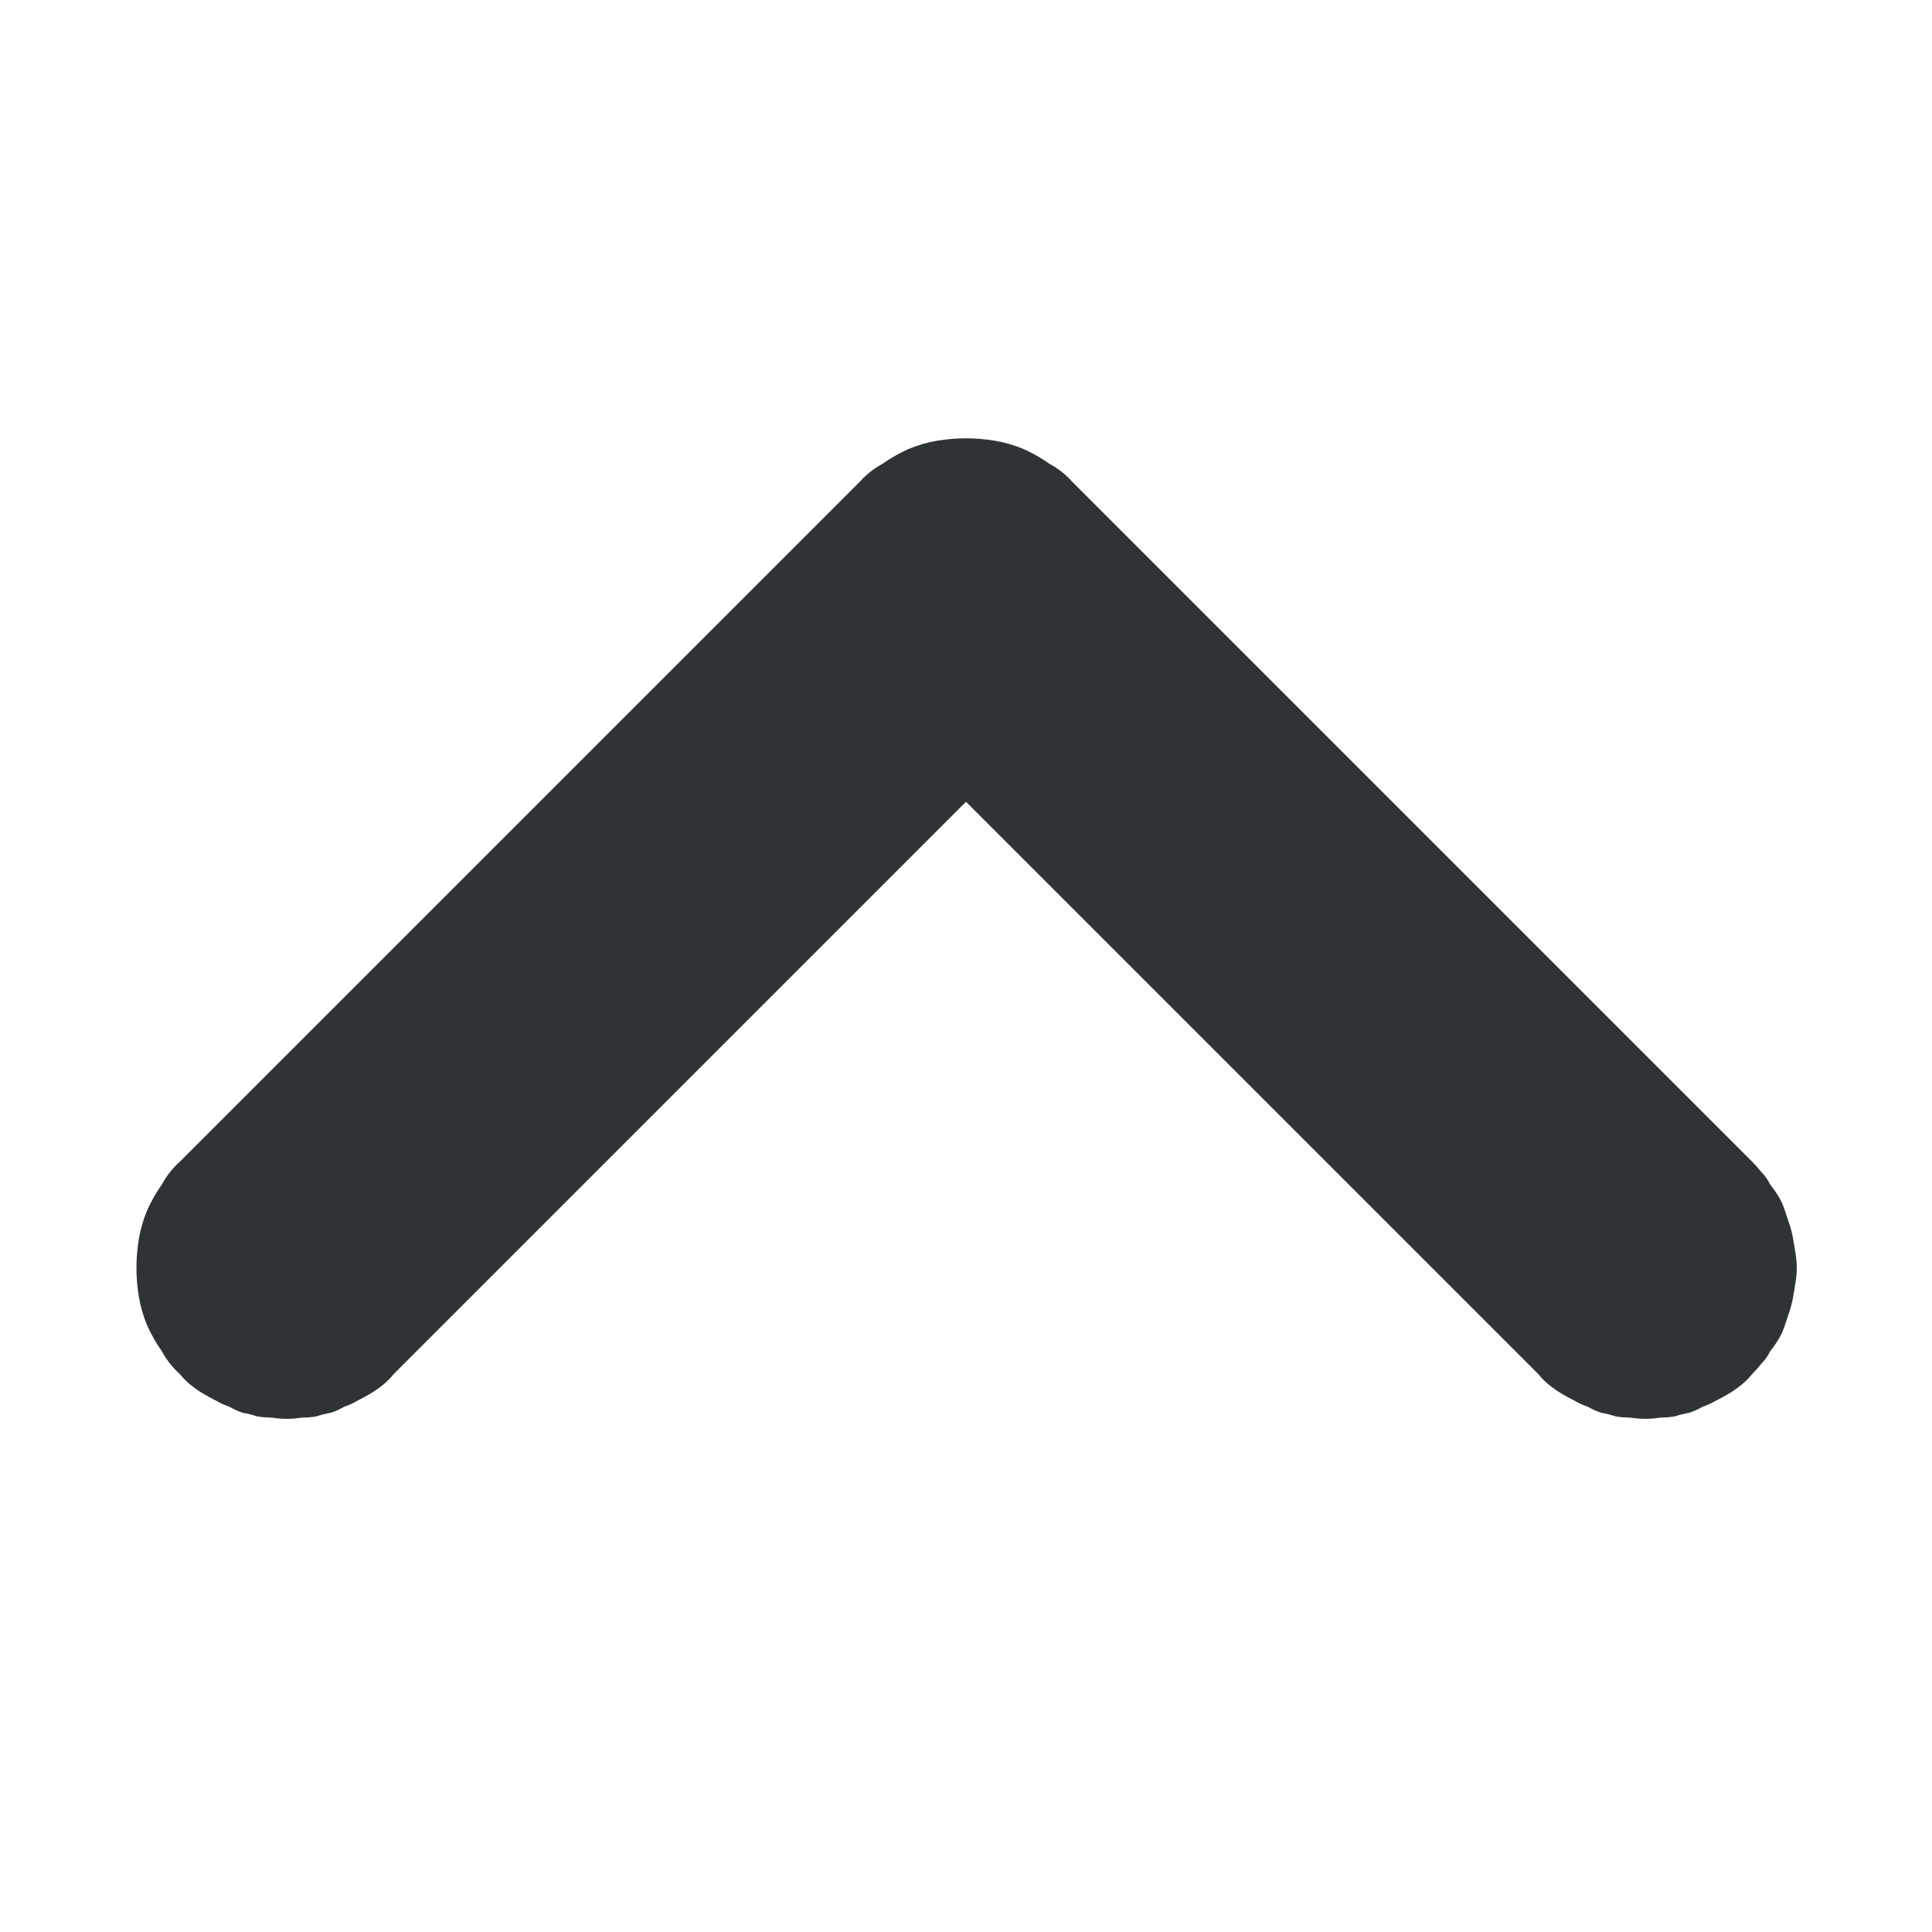
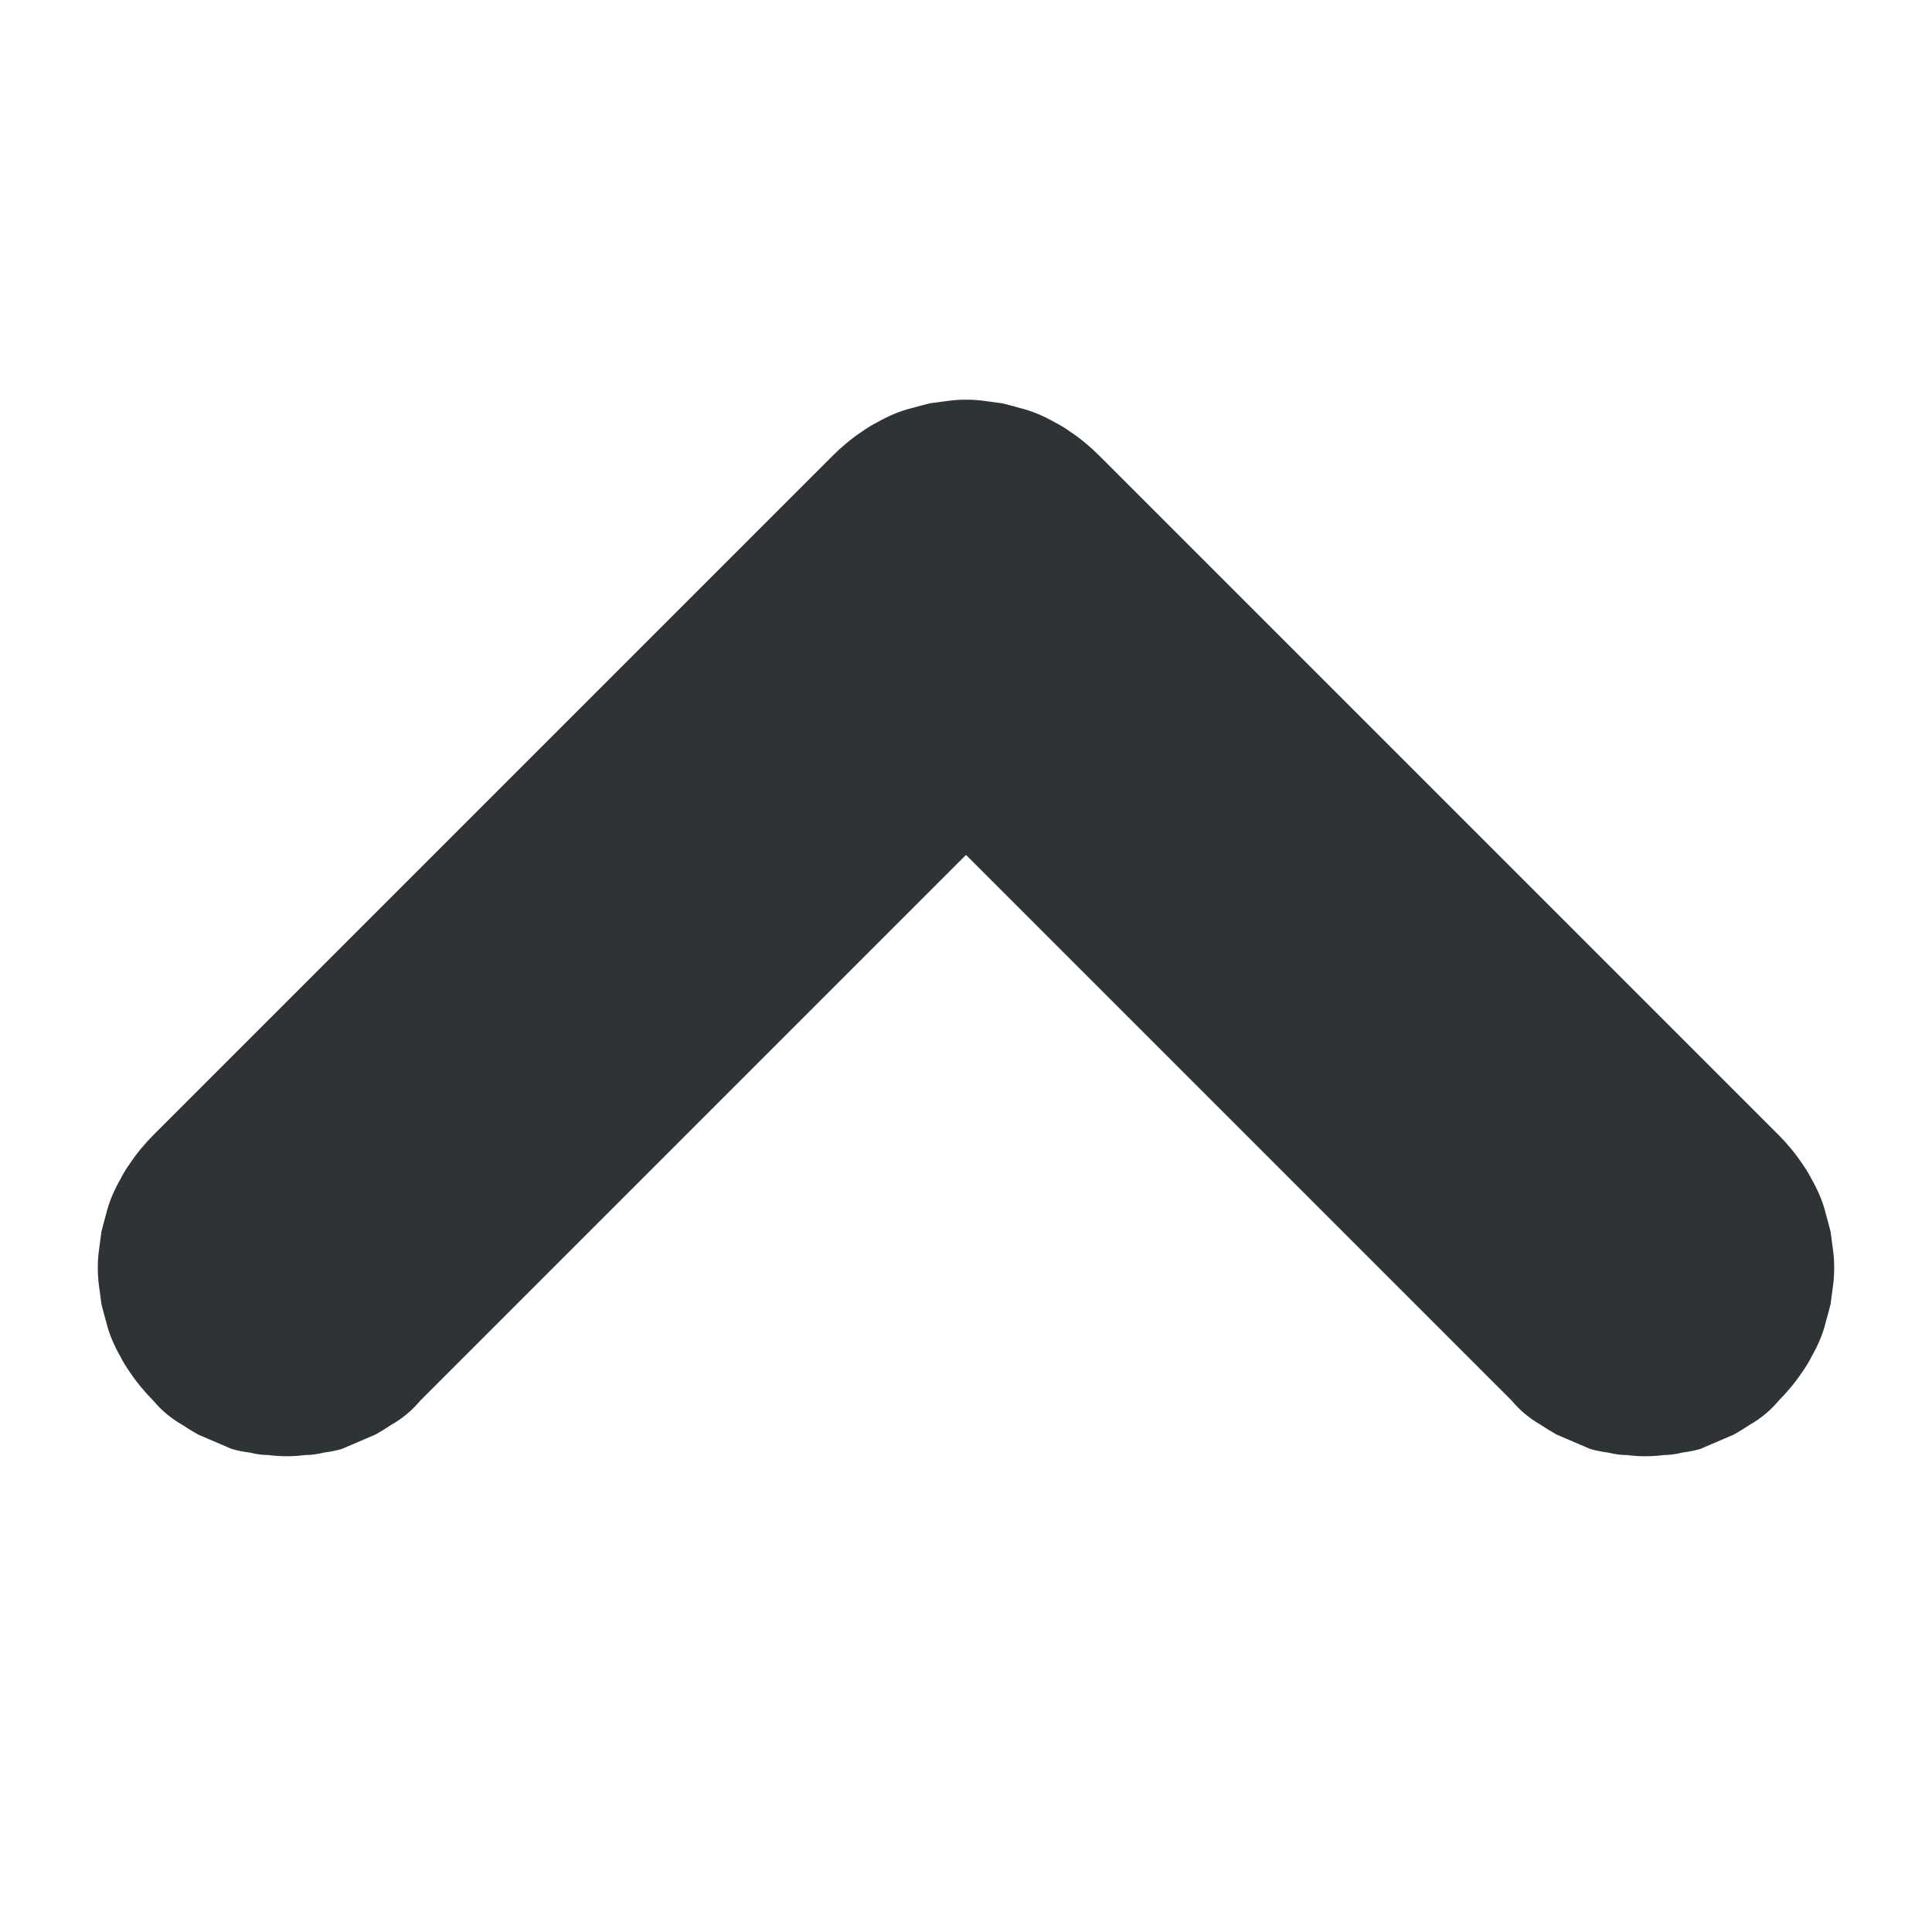
<svg xmlns="http://www.w3.org/2000/svg" width="16" height="16" viewBox="0 0 16 16" fill="#2e3436">
-   <path fill-rule="evenodd" d="M7.12 3.99L1.49 9.62Q1.4 9.7 1.34 9.81Q1.27 9.91 1.22 10.02Q1.17 10.14 1.15 10.26Q1.13 10.38 1.13 10.5Q1.13 10.62 1.15 10.74Q1.17 10.86 1.22 10.98Q1.27 11.09 1.34 11.19Q1.4 11.3 1.49 11.38Q1.53 11.43 1.58 11.47Q1.63 11.51 1.68 11.54Q1.73 11.57 1.79 11.6Q1.84 11.63 1.9 11.65Q1.95 11.68 2.01 11.7Q2.07 11.71 2.13 11.73Q2.19 11.74 2.25 11.74Q2.31 11.75 2.37 11.75Q2.44 11.75 2.5 11.74Q2.56 11.74 2.62 11.73Q2.68 11.71 2.74 11.7Q2.8 11.68 2.85 11.65Q2.91 11.63 2.96 11.6Q3.02 11.57 3.07 11.54Q3.12 11.51 3.17 11.47Q3.22 11.43 3.26 11.38L8 6.64L12.74 11.38Q12.78 11.43 12.83 11.47Q12.88 11.51 12.93 11.54Q12.98 11.57 13.04 11.6Q13.09 11.63 13.15 11.65Q13.2 11.68 13.26 11.7Q13.32 11.71 13.38 11.73Q13.44 11.74 13.5 11.74Q13.56 11.75 13.63 11.75Q13.69 11.75 13.75 11.74Q13.81 11.74 13.87 11.73Q13.93 11.71 13.99 11.7Q14.05 11.68 14.1 11.65Q14.16 11.63 14.21 11.6Q14.27 11.57 14.32 11.54Q14.37 11.51 14.42 11.47Q14.47 11.43 14.51 11.38Q14.55 11.34 14.59 11.29Q14.63 11.25 14.66 11.19Q14.7 11.14 14.73 11.09Q14.76 11.04 14.78 10.98Q14.8 10.92 14.82 10.86Q14.84 10.8 14.85 10.74Q14.86 10.68 14.87 10.62Q14.88 10.56 14.88 10.5Q14.88 10.44 14.87 10.38Q14.86 10.32 14.85 10.26Q14.84 10.2 14.82 10.14Q14.8 10.08 14.78 10.02Q14.76 9.96 14.73 9.91Q14.7 9.86 14.66 9.81Q14.63 9.75 14.59 9.71Q14.55 9.66 14.51 9.62L8.88 3.99Q8.8 3.9 8.69 3.84Q8.59 3.77 8.48 3.72Q8.36 3.67 8.24 3.65Q8.12 3.63 8 3.63Q7.88 3.63 7.76 3.65Q7.64 3.67 7.52 3.72Q7.41 3.77 7.31 3.84Q7.2 3.9 7.12 3.99Z" />
+   <path fill-rule="evenodd" d="M6.9 3.77L1.27 9.4Q1.22 9.45 1.17 9.51Q1.12 9.57 1.08 9.63Q1.03 9.7 1 9.76Q0.96 9.83 0.93 9.9Q0.9 9.97 0.88 10.05Q0.86 10.12 0.84 10.2Q0.83 10.27 0.82 10.35Q0.81 10.42 0.81 10.5Q0.81 10.58 0.82 10.65Q0.83 10.73 0.84 10.8Q0.86 10.88 0.88 10.95Q0.9 11.03 0.93 11.1Q0.96 11.17 1 11.24Q1.03 11.3 1.08 11.37Q1.12 11.43 1.17 11.49Q1.22 11.55 1.27 11.6Q1.32 11.66 1.38 11.71Q1.44 11.76 1.51 11.8Q1.57 11.84 1.64 11.88Q1.71 11.91 1.78 11.94Q1.85 11.97 1.92 12Q1.99 12.02 2.07 12.03Q2.15 12.05 2.22 12.05Q2.3 12.06 2.38 12.06Q2.45 12.06 2.53 12.05Q2.6 12.05 2.68 12.03Q2.76 12.02 2.83 12Q2.9 11.97 2.97 11.94Q3.04 11.91 3.11 11.88Q3.18 11.84 3.24 11.8Q3.31 11.76 3.37 11.71Q3.43 11.66 3.48 11.6L8 7.08L12.52 11.6Q12.57 11.66 12.63 11.71Q12.69 11.76 12.76 11.8Q12.82 11.84 12.89 11.88Q12.96 11.91 13.03 11.94Q13.1 11.97 13.17 12Q13.24 12.02 13.32 12.03Q13.4 12.05 13.47 12.05Q13.55 12.06 13.63 12.06Q13.7 12.06 13.78 12.05Q13.85 12.05 13.93 12.03Q14.01 12.02 14.08 12Q14.15 11.97 14.22 11.94Q14.29 11.91 14.36 11.88Q14.43 11.84 14.49 11.8Q14.56 11.76 14.62 11.71Q14.68 11.66 14.73 11.6Q14.78 11.55 14.83 11.49Q14.88 11.43 14.92 11.37Q14.97 11.3 15 11.24Q15.04 11.17 15.07 11.1Q15.1 11.03 15.12 10.95Q15.14 10.88 15.16 10.8Q15.17 10.73 15.18 10.65Q15.19 10.58 15.19 10.5Q15.19 10.42 15.18 10.35Q15.17 10.27 15.16 10.2Q15.14 10.12 15.12 10.05Q15.1 9.97 15.07 9.9Q15.04 9.83 15 9.76Q14.97 9.7 14.92 9.63Q14.88 9.57 14.83 9.51Q14.78 9.45 14.73 9.4L9.1 3.77Q9.05 3.72 8.99 3.67Q8.93 3.62 8.87 3.58Q8.8 3.53 8.74 3.5Q8.67 3.46 8.6 3.43Q8.53 3.4 8.45 3.38Q8.38 3.36 8.3 3.34Q8.23 3.33 8.15 3.32Q8.08 3.31 8 3.31Q7.92 3.31 7.85 3.32Q7.77 3.33 7.7 3.34Q7.62 3.36 7.55 3.38Q7.47 3.4 7.4 3.43Q7.33 3.46 7.26 3.5Q7.2 3.53 7.13 3.58Q7.07 3.62 7.01 3.67Q6.95 3.72 6.9 3.77Z" />
</svg>
